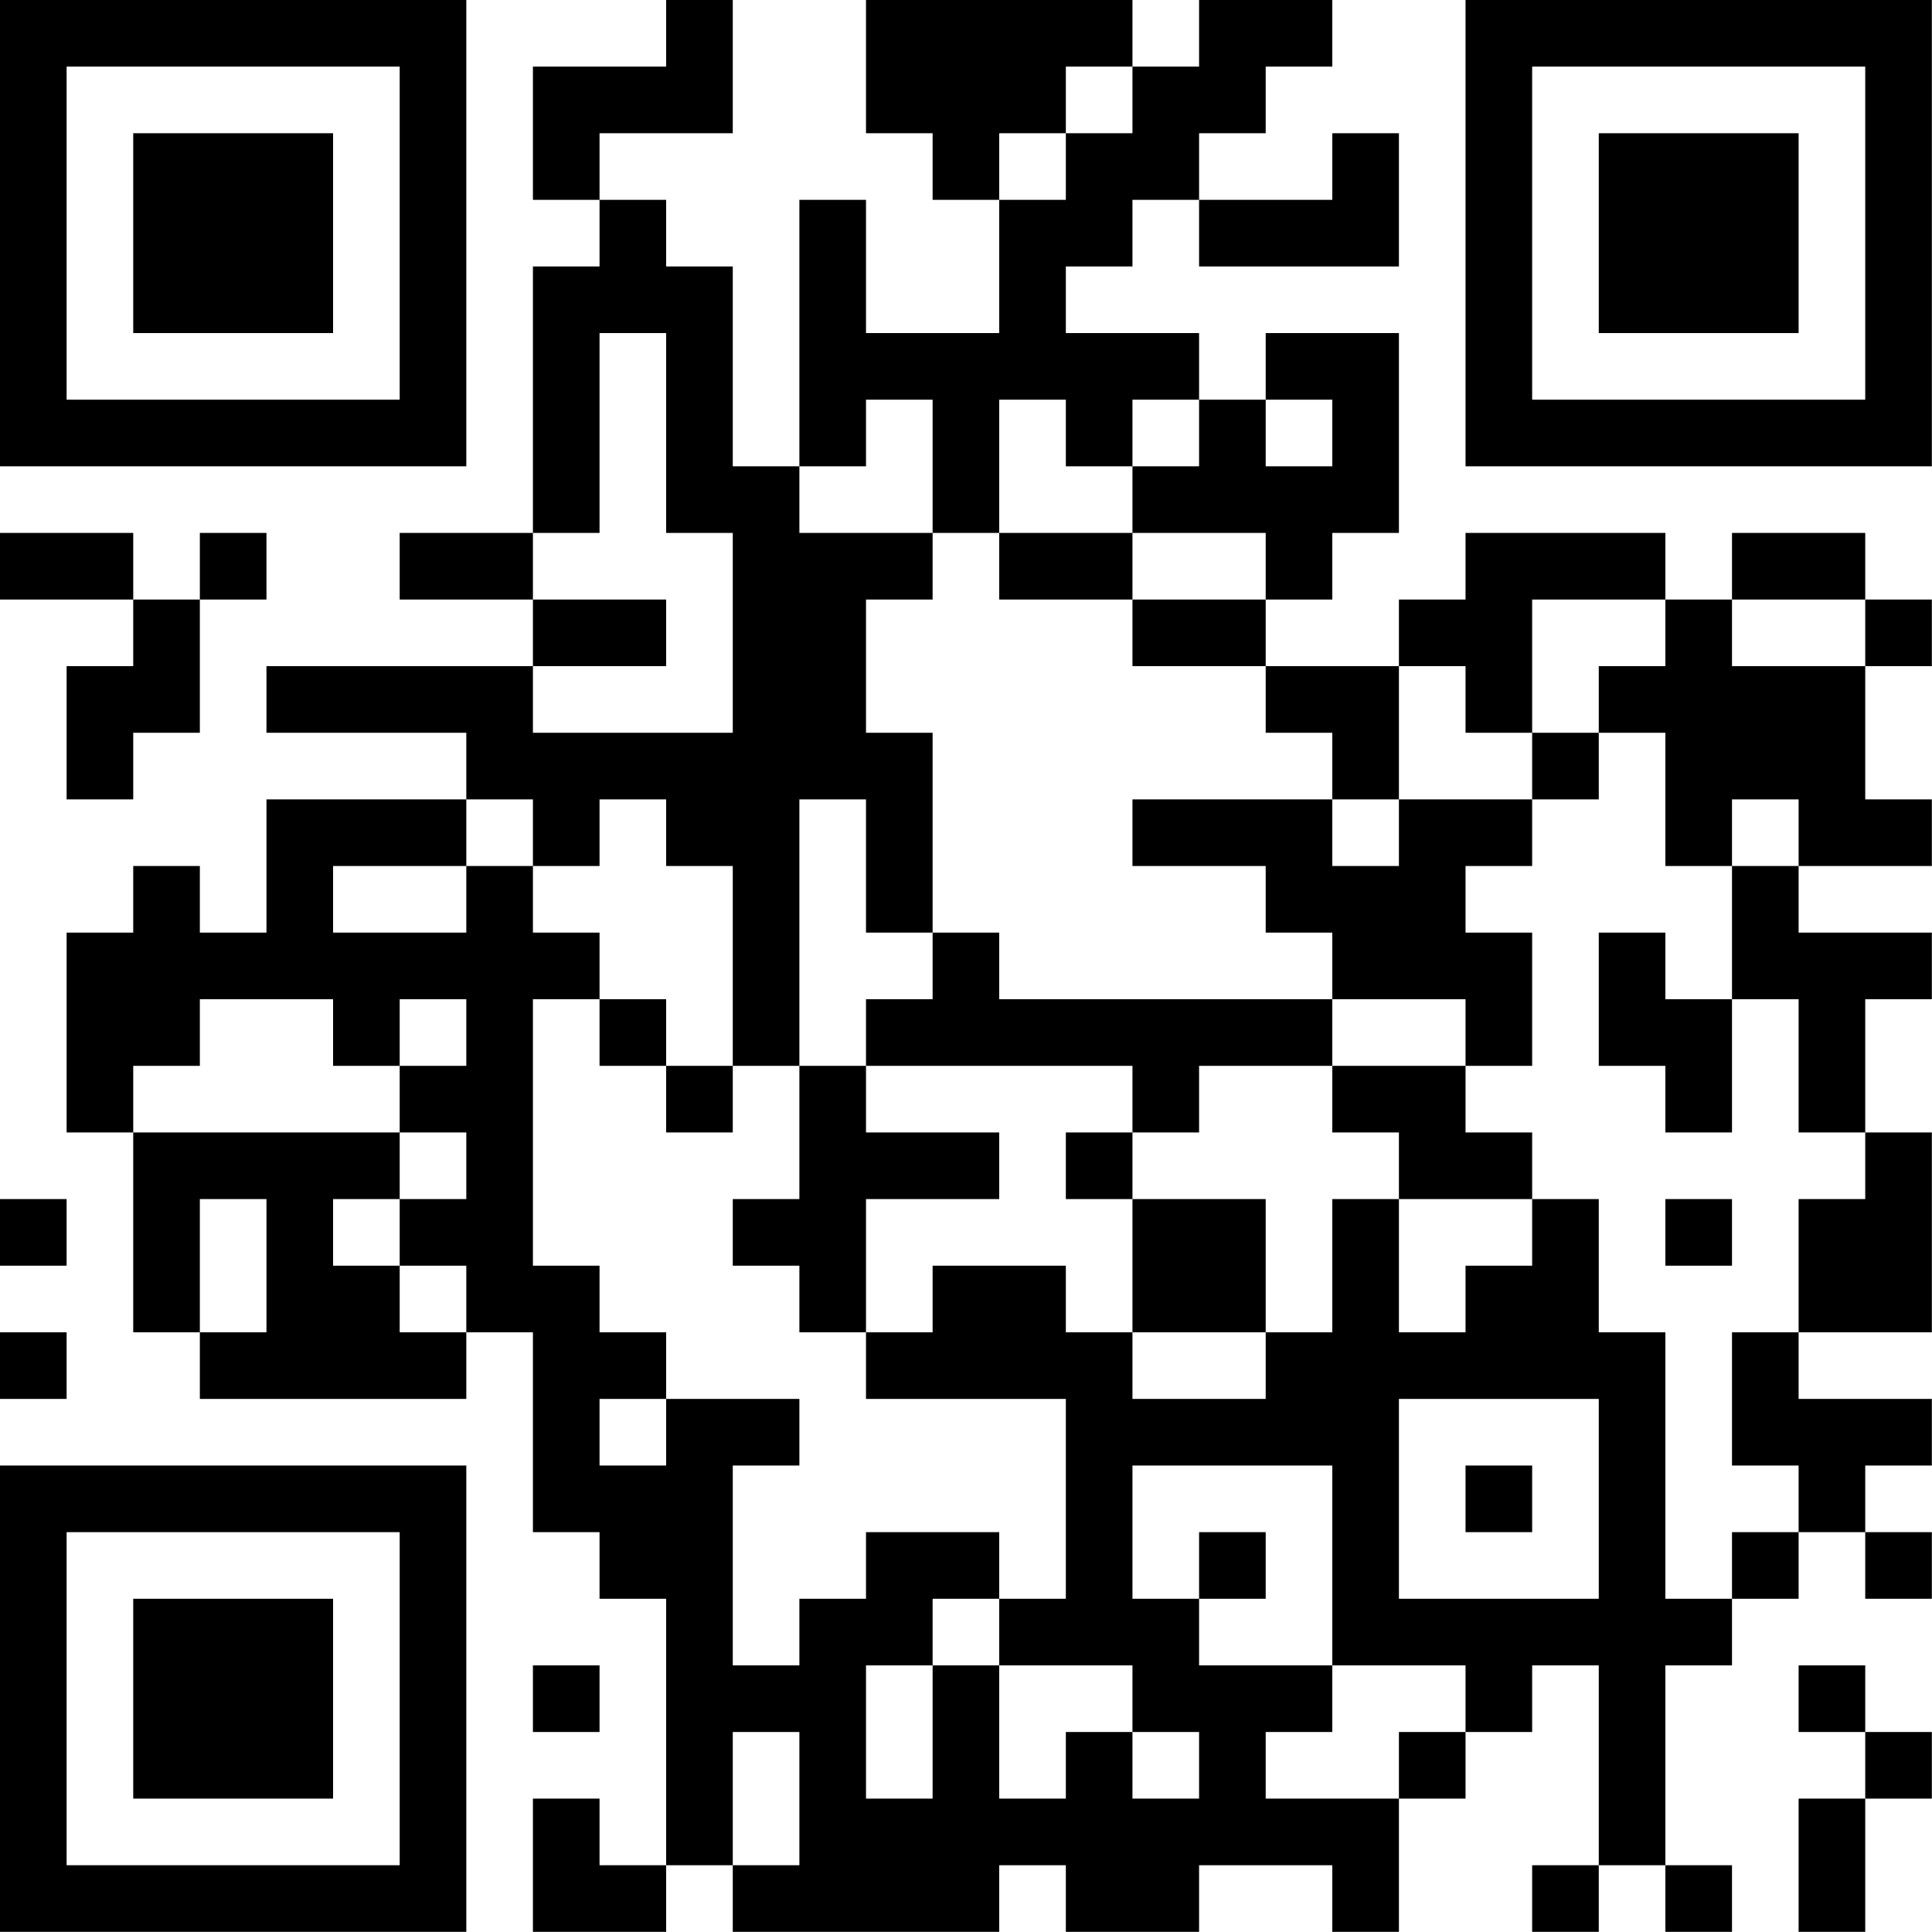
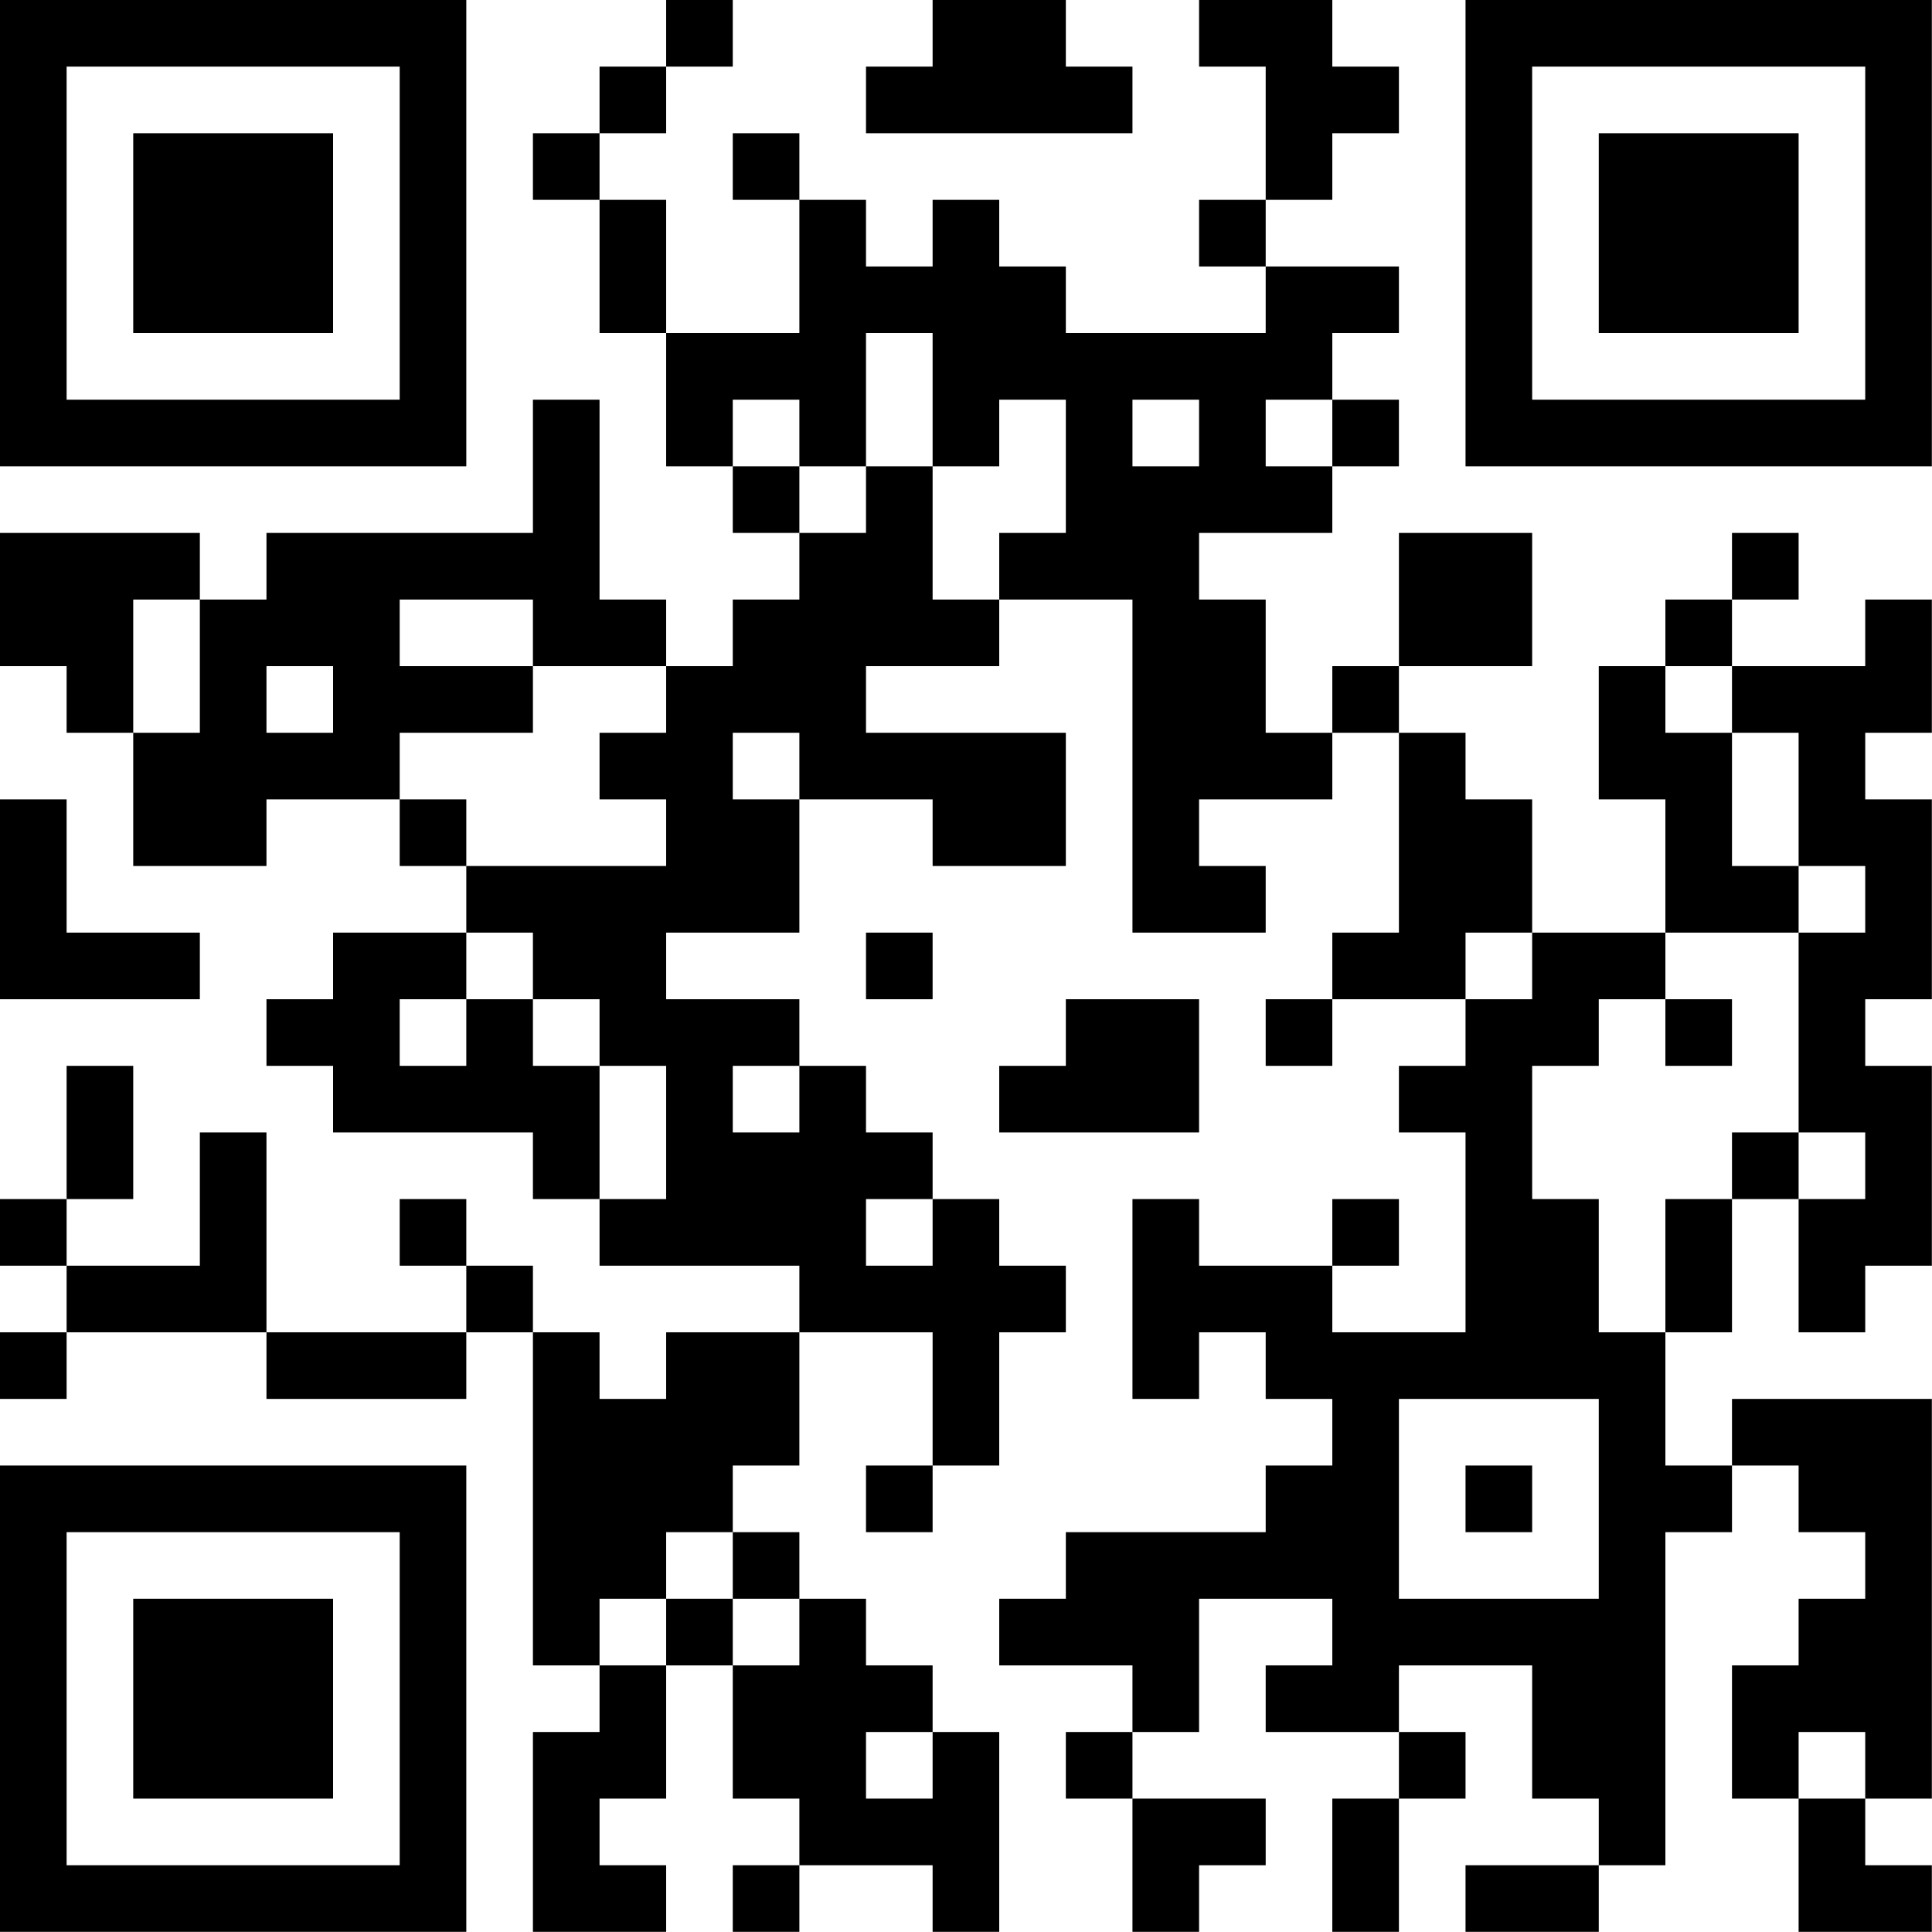
<svg xmlns="http://www.w3.org/2000/svg" version="1.1" width="100" height="100" viewBox="0 0 100 100">
  <rect x="0" y="0" width="100" height="100" fill="#ffffff" />
  <g transform="scale(3.448)">
    <g transform="translate(0,0)">
-       <path fill-rule="evenodd" d="M10 0L10 1L8 1L8 3L9 3L9 4L8 4L8 8L6 8L6 9L8 9L8 10L4 10L4 11L7 11L7 12L4 12L4 14L3 14L3 13L2 13L2 14L1 14L1 17L2 17L2 20L3 20L3 21L7 21L7 20L8 20L8 23L9 23L9 24L10 24L10 28L9 28L9 27L8 27L8 29L10 29L10 28L11 28L11 29L15 29L15 28L16 28L16 29L18 29L18 28L20 28L20 29L21 29L21 27L22 27L22 26L23 26L23 25L24 25L24 28L23 28L23 29L24 29L24 28L25 28L25 29L26 29L26 28L25 28L25 25L26 25L26 24L27 24L27 23L28 23L28 24L29 24L29 23L28 23L28 22L29 22L29 21L27 21L27 20L29 20L29 17L28 17L28 15L29 15L29 14L27 14L27 13L29 13L29 12L28 12L28 10L29 10L29 9L28 9L28 8L26 8L26 9L25 9L25 8L22 8L22 9L21 9L21 10L19 10L19 9L20 9L20 8L21 8L21 5L19 5L19 6L18 6L18 5L16 5L16 4L17 4L17 3L18 3L18 4L21 4L21 2L20 2L20 3L18 3L18 2L19 2L19 1L20 1L20 0L18 0L18 1L17 1L17 0L13 0L13 2L14 2L14 3L15 3L15 5L13 5L13 3L12 3L12 7L11 7L11 4L10 4L10 3L9 3L9 2L11 2L11 0ZM16 1L16 2L15 2L15 3L16 3L16 2L17 2L17 1ZM9 5L9 8L8 8L8 9L10 9L10 10L8 10L8 11L11 11L11 8L10 8L10 5ZM13 6L13 7L12 7L12 8L14 8L14 9L13 9L13 11L14 11L14 14L13 14L13 12L12 12L12 16L11 16L11 13L10 13L10 12L9 12L9 13L8 13L8 12L7 12L7 13L5 13L5 14L7 14L7 13L8 13L8 14L9 14L9 15L8 15L8 19L9 19L9 20L10 20L10 21L9 21L9 22L10 22L10 21L12 21L12 22L11 22L11 25L12 25L12 24L13 24L13 23L15 23L15 24L14 24L14 25L13 25L13 27L14 27L14 25L15 25L15 27L16 27L16 26L17 26L17 27L18 27L18 26L17 26L17 25L15 25L15 24L16 24L16 21L13 21L13 20L14 20L14 19L16 19L16 20L17 20L17 21L19 21L19 20L20 20L20 18L21 18L21 20L22 20L22 19L23 19L23 18L24 18L24 20L25 20L25 24L26 24L26 23L27 23L27 22L26 22L26 20L27 20L27 18L28 18L28 17L27 17L27 15L26 15L26 13L27 13L27 12L26 12L26 13L25 13L25 11L24 11L24 10L25 10L25 9L23 9L23 11L22 11L22 10L21 10L21 12L20 12L20 11L19 11L19 10L17 10L17 9L19 9L19 8L17 8L17 7L18 7L18 6L17 6L17 7L16 7L16 6L15 6L15 8L14 8L14 6ZM19 6L19 7L20 7L20 6ZM0 8L0 9L2 9L2 10L1 10L1 12L2 12L2 11L3 11L3 9L4 9L4 8L3 8L3 9L2 9L2 8ZM15 8L15 9L17 9L17 8ZM26 9L26 10L28 10L28 9ZM23 11L23 12L21 12L21 13L20 13L20 12L17 12L17 13L19 13L19 14L20 14L20 15L15 15L15 14L14 14L14 15L13 15L13 16L12 16L12 18L11 18L11 19L12 19L12 20L13 20L13 18L15 18L15 17L13 17L13 16L17 16L17 17L16 17L16 18L17 18L17 20L19 20L19 18L17 18L17 17L18 17L18 16L20 16L20 17L21 17L21 18L23 18L23 17L22 17L22 16L23 16L23 14L22 14L22 13L23 13L23 12L24 12L24 11ZM24 14L24 16L25 16L25 17L26 17L26 15L25 15L25 14ZM3 15L3 16L2 16L2 17L6 17L6 18L5 18L5 19L6 19L6 20L7 20L7 19L6 19L6 18L7 18L7 17L6 17L6 16L7 16L7 15L6 15L6 16L5 16L5 15ZM9 15L9 16L10 16L10 17L11 17L11 16L10 16L10 15ZM20 15L20 16L22 16L22 15ZM0 18L0 19L1 19L1 18ZM3 18L3 20L4 20L4 18ZM25 18L25 19L26 19L26 18ZM0 20L0 21L1 21L1 20ZM21 21L21 24L24 24L24 21ZM17 22L17 24L18 24L18 25L20 25L20 26L19 26L19 27L21 27L21 26L22 26L22 25L20 25L20 22ZM22 22L22 23L23 23L23 22ZM18 23L18 24L19 24L19 23ZM8 25L8 26L9 26L9 25ZM27 25L27 26L28 26L28 27L27 27L27 29L28 29L28 27L29 27L29 26L28 26L28 25ZM11 26L11 28L12 28L12 26ZM0 0L0 7L7 7L7 0ZM1 1L1 6L6 6L6 1ZM2 2L2 5L5 5L5 2ZM22 0L22 7L29 7L29 0ZM23 1L23 6L28 6L28 1ZM24 2L24 5L27 5L27 2ZM0 22L0 29L7 29L7 22ZM1 23L1 28L6 28L6 23ZM2 24L2 27L5 27L5 24Z" fill="#000000" />
+       <path fill-rule="evenodd" d="M10 0L10 1L9 1L9 2L8 2L8 3L9 3L9 5L10 5L10 7L11 7L11 8L12 8L12 9L11 9L11 10L10 10L10 9L9 9L9 6L8 6L8 8L4 8L4 9L3 9L3 8L0 8L0 10L1 10L1 11L2 11L2 13L4 13L4 12L6 12L6 13L7 13L7 14L5 14L5 15L4 15L4 16L5 16L5 17L8 17L8 18L9 18L9 19L12 19L12 20L10 20L10 21L9 21L9 20L8 20L8 19L7 19L7 18L6 18L6 19L7 19L7 20L4 20L4 17L3 17L3 19L1 19L1 18L2 18L2 16L1 16L1 18L0 18L0 19L1 19L1 20L0 20L0 21L1 21L1 20L4 20L4 21L7 21L7 20L8 20L8 25L9 25L9 26L8 26L8 29L10 29L10 28L9 28L9 27L10 27L10 25L11 25L11 27L12 27L12 28L11 28L11 29L12 29L12 28L14 28L14 29L15 29L15 26L14 26L14 25L13 25L13 24L12 24L12 23L11 23L11 22L12 22L12 20L14 20L14 22L13 22L13 23L14 23L14 22L15 22L15 20L16 20L16 19L15 19L15 18L14 18L14 17L13 17L13 16L12 16L12 15L10 15L10 14L12 14L12 12L14 12L14 13L16 13L16 11L13 11L13 10L15 10L15 9L17 9L17 14L19 14L19 13L18 13L18 12L20 12L20 11L21 11L21 14L20 14L20 15L19 15L19 16L20 16L20 15L22 15L22 16L21 16L21 17L22 17L22 20L20 20L20 19L21 19L21 18L20 18L20 19L18 19L18 18L17 18L17 21L18 21L18 20L19 20L19 21L20 21L20 22L19 22L19 23L16 23L16 24L15 24L15 25L17 25L17 26L16 26L16 27L17 27L17 29L18 29L18 28L19 28L19 27L17 27L17 26L18 26L18 24L20 24L20 25L19 25L19 26L21 26L21 27L20 27L20 29L21 29L21 27L22 27L22 26L21 26L21 25L23 25L23 27L24 27L24 28L22 28L22 29L24 29L24 28L25 28L25 23L26 23L26 22L27 22L27 23L28 23L28 24L27 24L27 25L26 25L26 27L27 27L27 29L29 29L29 28L28 28L28 27L29 27L29 21L26 21L26 22L25 22L25 20L26 20L26 18L27 18L27 20L28 20L28 19L29 19L29 16L28 16L28 15L29 15L29 12L28 12L28 11L29 11L29 9L28 9L28 10L26 10L26 9L27 9L27 8L26 8L26 9L25 9L25 10L24 10L24 12L25 12L25 14L23 14L23 12L22 12L22 11L21 11L21 10L23 10L23 8L21 8L21 10L20 10L20 11L19 11L19 9L18 9L18 8L20 8L20 7L21 7L21 6L20 6L20 5L21 5L21 4L19 4L19 3L20 3L20 2L21 2L21 1L20 1L20 0L18 0L18 1L19 1L19 3L18 3L18 4L19 4L19 5L16 5L16 4L15 4L15 3L14 3L14 4L13 4L13 3L12 3L12 2L11 2L11 3L12 3L12 5L10 5L10 3L9 3L9 2L10 2L10 1L11 1L11 0ZM14 0L14 1L13 1L13 2L17 2L17 1L16 1L16 0ZM13 5L13 7L12 7L12 6L11 6L11 7L12 7L12 8L13 8L13 7L14 7L14 9L15 9L15 8L16 8L16 6L15 6L15 7L14 7L14 5ZM17 6L17 7L18 7L18 6ZM19 6L19 7L20 7L20 6ZM2 9L2 11L3 11L3 9ZM6 9L6 10L8 10L8 11L6 11L6 12L7 12L7 13L10 13L10 12L9 12L9 11L10 11L10 10L8 10L8 9ZM4 10L4 11L5 11L5 10ZM25 10L25 11L26 11L26 13L27 13L27 14L25 14L25 15L24 15L24 16L23 16L23 18L24 18L24 20L25 20L25 18L26 18L26 17L27 17L27 18L28 18L28 17L27 17L27 14L28 14L28 13L27 13L27 11L26 11L26 10ZM11 11L11 12L12 12L12 11ZM0 12L0 15L3 15L3 14L1 14L1 12ZM7 14L7 15L6 15L6 16L7 16L7 15L8 15L8 16L9 16L9 18L10 18L10 16L9 16L9 15L8 15L8 14ZM13 14L13 15L14 15L14 14ZM22 14L22 15L23 15L23 14ZM16 15L16 16L15 16L15 17L18 17L18 15ZM25 15L25 16L26 16L26 15ZM11 16L11 17L12 17L12 16ZM13 18L13 19L14 19L14 18ZM21 21L21 24L24 24L24 21ZM22 22L22 23L23 23L23 22ZM10 23L10 24L9 24L9 25L10 25L10 24L11 24L11 25L12 25L12 24L11 24L11 23ZM13 26L13 27L14 27L14 26ZM27 26L27 27L28 27L28 26ZM0 0L0 7L7 7L7 0ZM1 1L1 6L6 6L6 1ZM2 2L2 5L5 5L5 2ZM22 0L22 7L29 7L29 0ZM23 1L23 6L28 6L28 1ZM24 2L24 5L27 5L27 2ZM0 22L0 29L7 29L7 22ZM1 23L1 28L6 28L6 23ZM2 24L2 27L5 27L5 24Z" fill="#000000" />
    </g>
  </g>
</svg>
